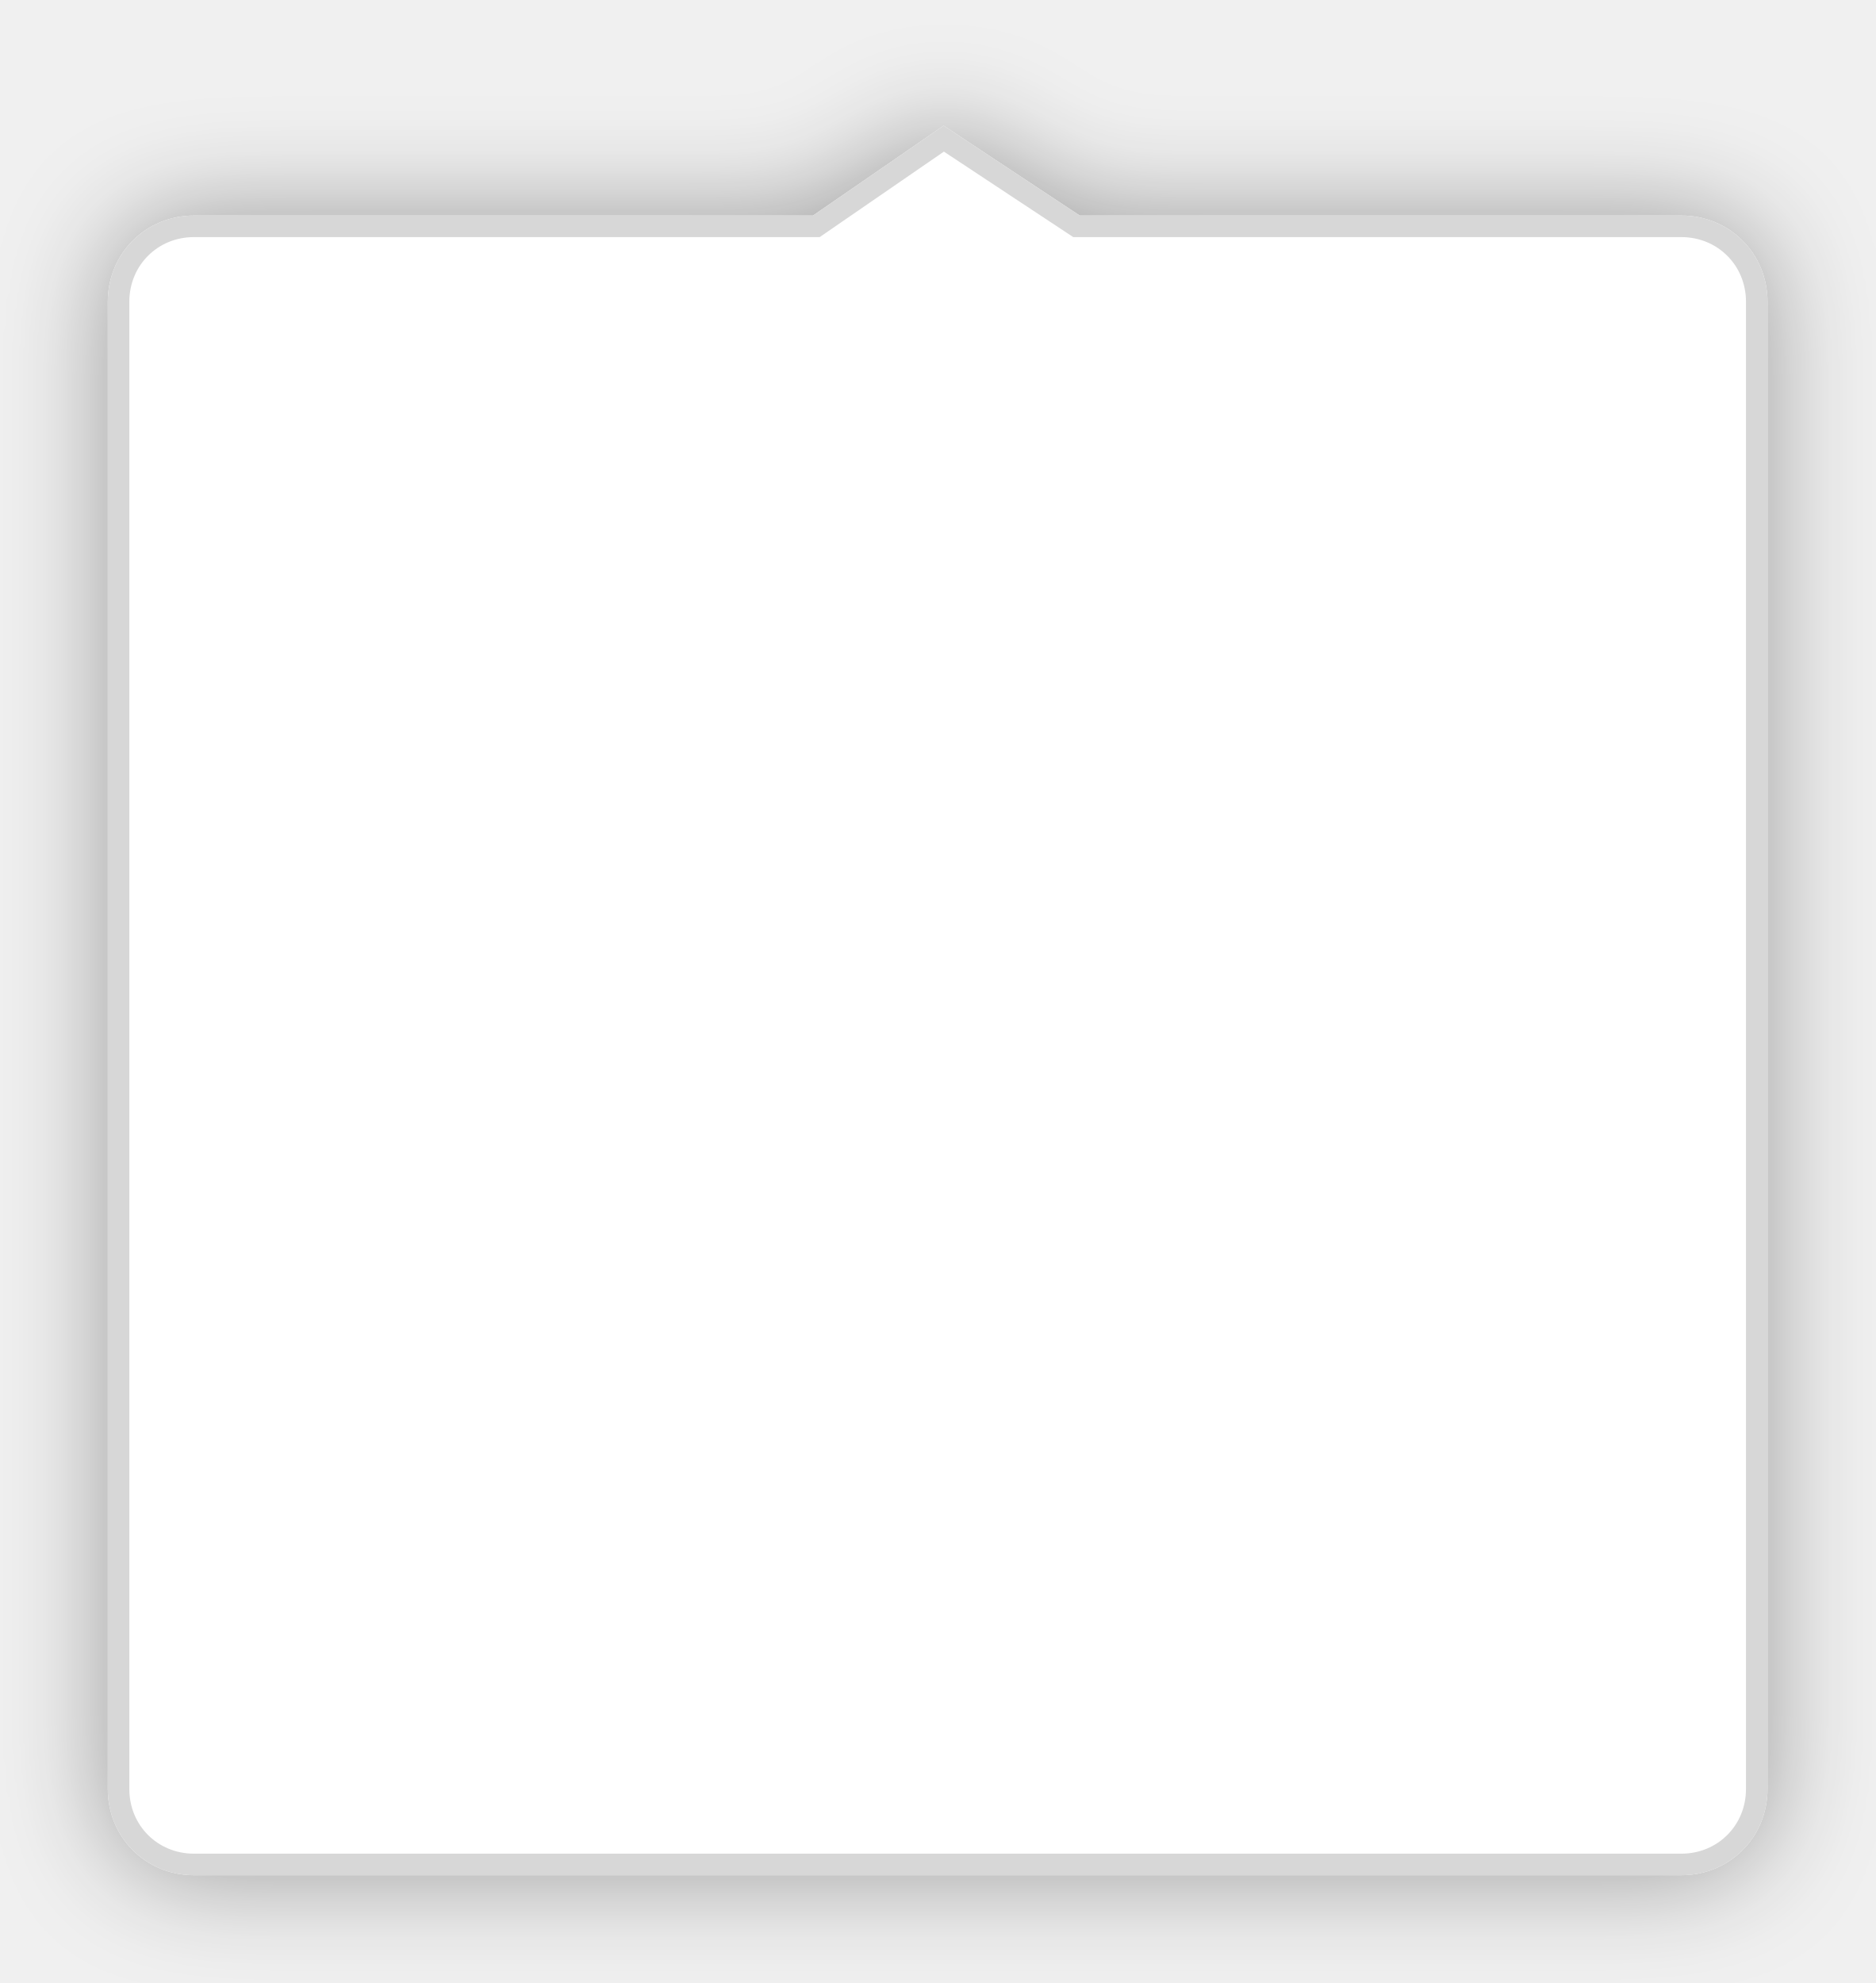
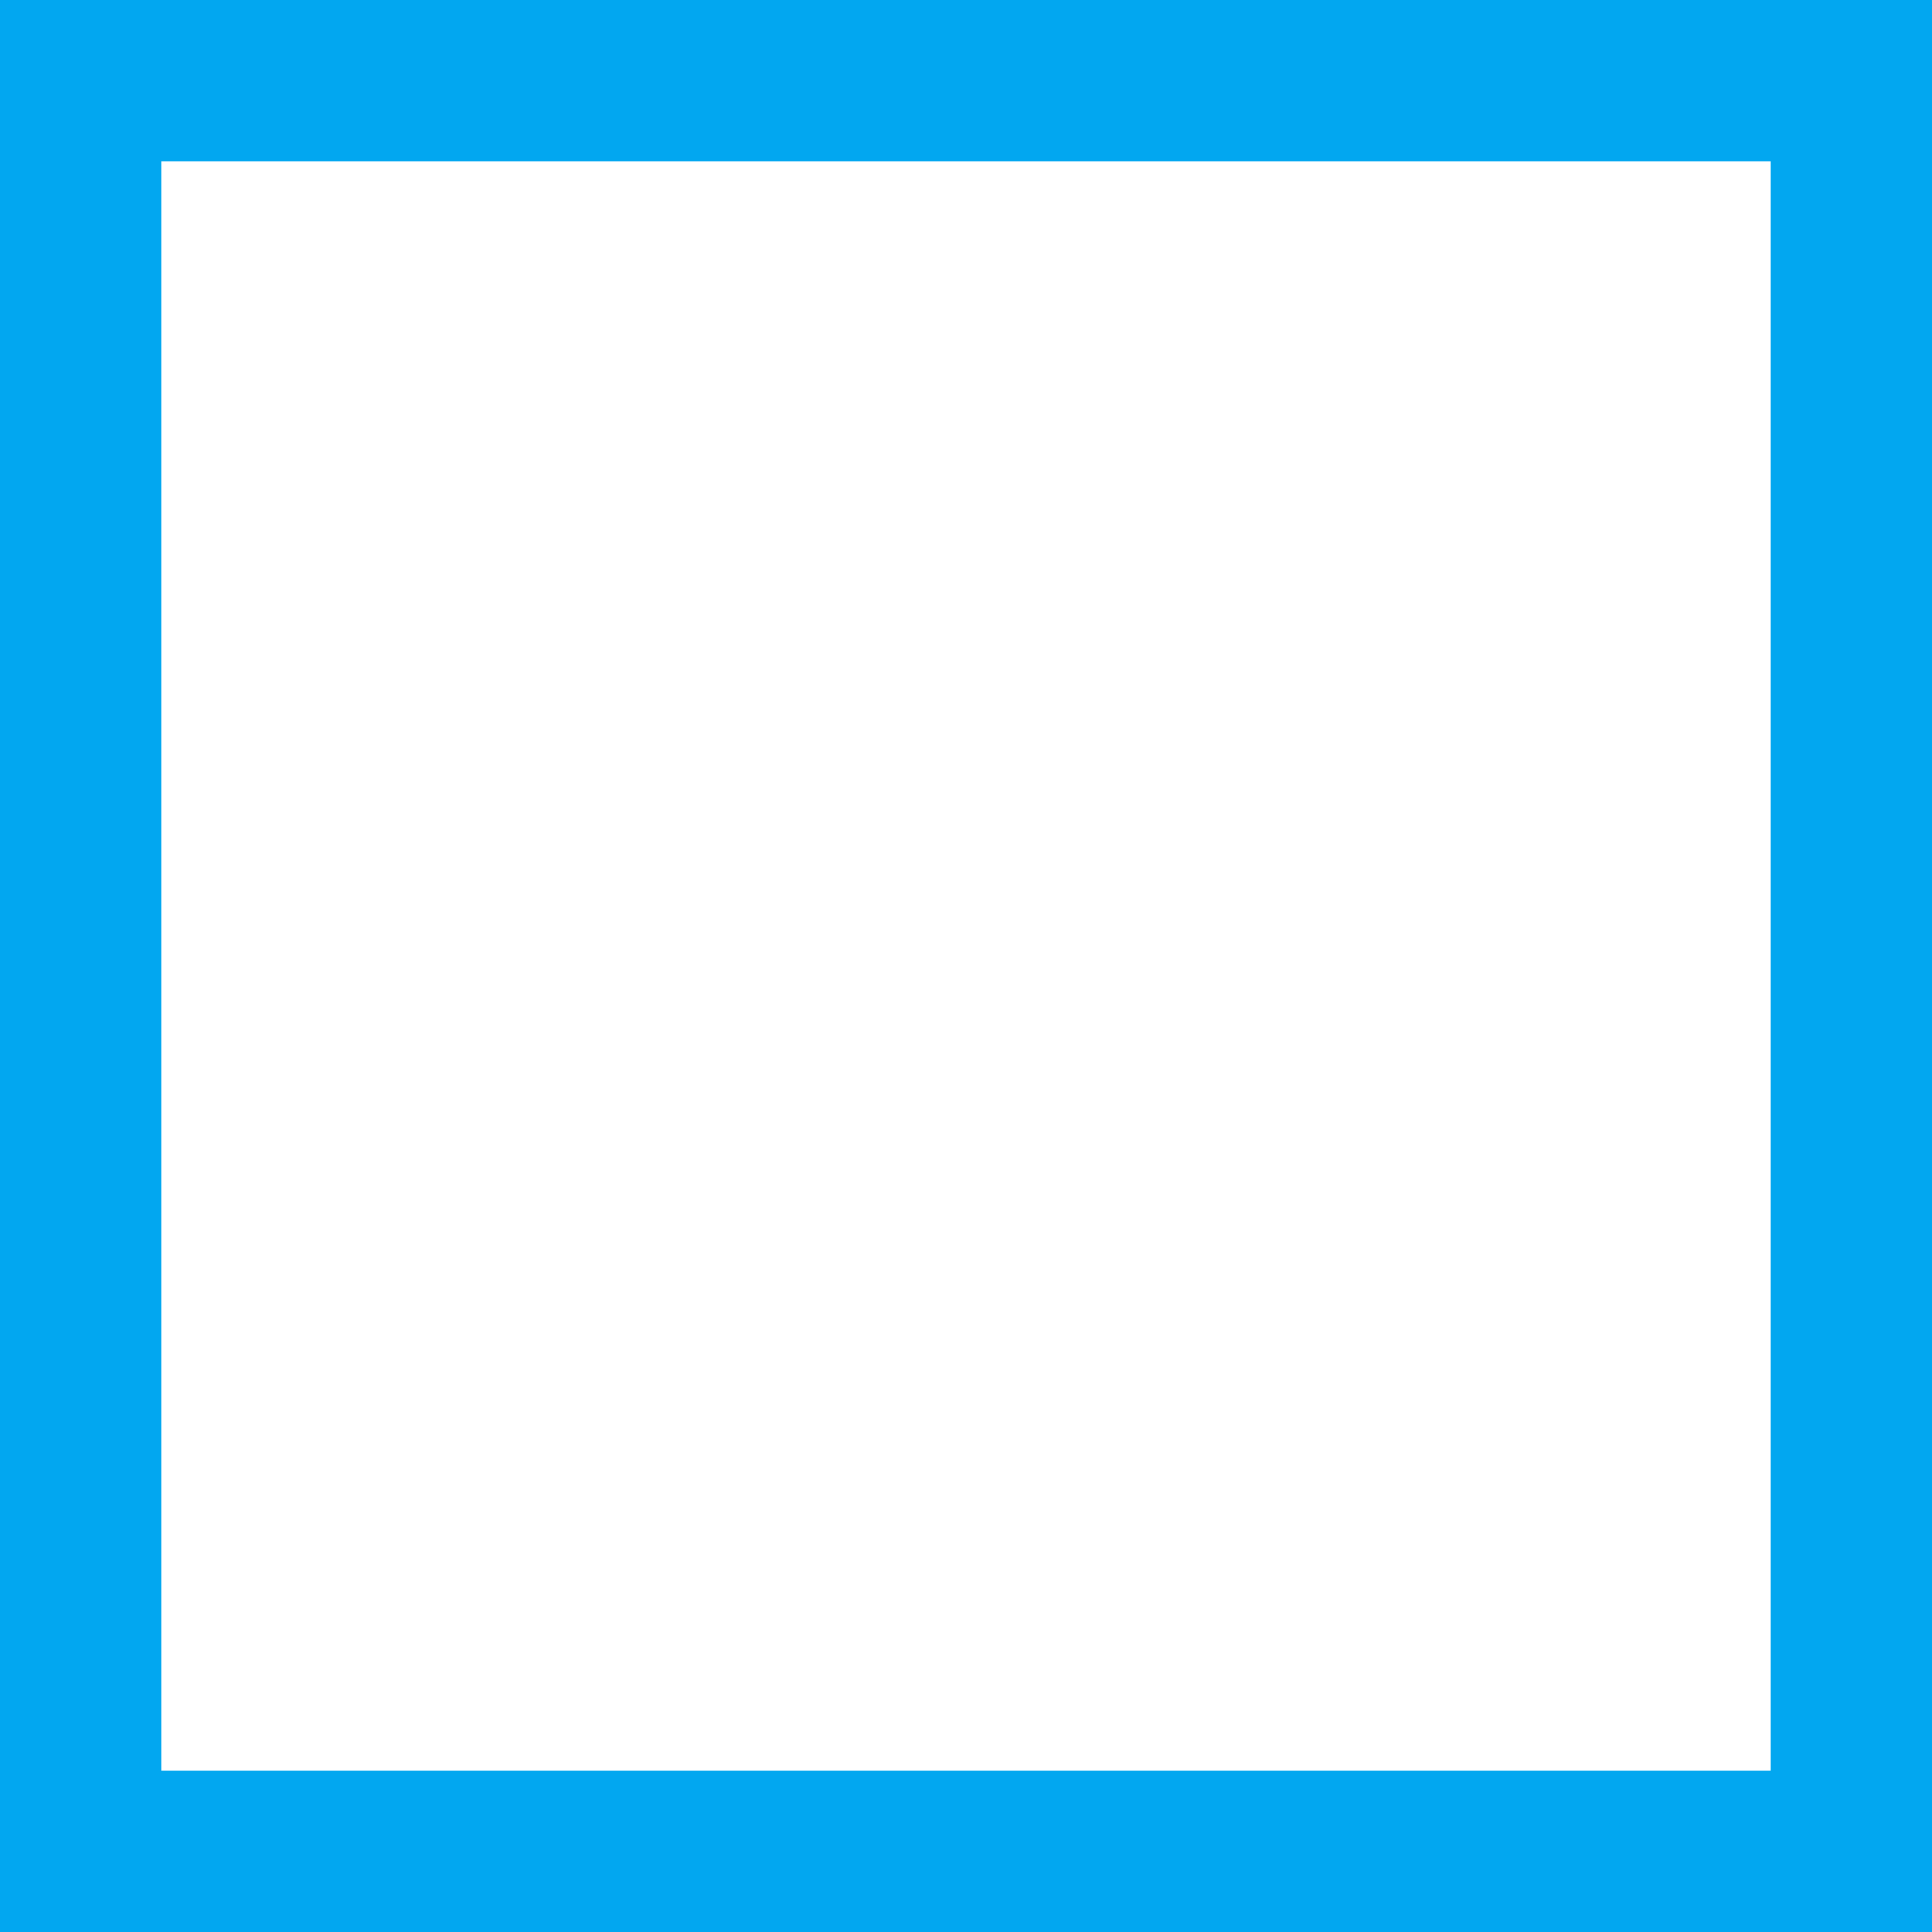
- <svg xmlns="http://www.w3.org/2000/svg" xmlns:xlink="http://www.w3.org/1999/xlink" version="1.1" width="87px" height="92px">
-   <defs>
-     <mask fill="white" id="clip194">
-       <path d="M 0 78  L 0 9  C 0 6.76  1.76 5  4 5  L 32.717 5  L 38.778 0.828  L 45.091 5  L 73 5  C 75.24 5  77 6.76  77 9  L 77 78  C 77 80.24  75.24 82  73 82  L 4 82  C 1.76 82  0 80.24  0 78  Z " fill-rule="evenodd" />
-     </mask>
-     <filter x="905px" y="1156px" width="87px" height="92px" filterUnits="userSpaceOnUse" id="filter195">
-       <feOffset dx="0" dy="0" in="SourceAlpha" result="shadowOffsetInner" />
-       <feGaussianBlur stdDeviation="2.5" in="shadowOffsetInner" result="shadowGaussian" />
-       <feComposite in2="shadowGaussian" operator="atop" in="SourceAlpha" result="shadowComposite" />
-       <feColorMatrix type="matrix" values="0 0 0 0 0  0 0 0 0 0  0 0 0 0 0  0 0 0 0.349 0  " in="shadowComposite" />
-     </filter>
-     <g id="widget196">
-       <path d="M 0 78  L 0 9  C 0 6.76  1.76 5  4 5  L 32.717 5  L 38.778 0.828  L 45.091 5  L 73 5  C 75.24 5  77 6.76  77 9  L 77 78  C 77 80.24  75.24 82  73 82  L 4 82  C 1.76 82  0 80.24  0 78  Z " fill-rule="nonzero" fill="#ffffff" stroke="none" transform="matrix(1 0 0 1 910 1161 )" />
-       <path d="M 0 78  L 0 9  C 0 6.76  1.76 5  4 5  L 32.717 5  L 38.778 0.828  L 45.091 5  L 73 5  C 75.24 5  77 6.76  77 9  L 77 78  C 77 80.24  75.24 82  73 82  L 4 82  C 1.76 82  0 80.24  0 78  Z " stroke-width="2" stroke="#d7d7d7" fill="none" transform="matrix(1 0 0 1 910 1161 )" mask="url(#clip194)" />
-     </g>
-   </defs>
-   <g transform="matrix(1 0 0 1 -905 -1156 )">
-     <use xlink:href="#widget196" filter="url(#filter195)" />
-     <use xlink:href="#widget196" />
-   </g>
+ <svg xmlns="http://www.w3.org/2000/svg" version="1.1" width="12px" height="12px" viewBox="135 73.5  12 12">
+   <path d="M 135.5 74  L 146.5 74  L 146.5 85  L 135.5 85  L 135.5 74  Z " fill-rule="nonzero" fill="#ffffff" stroke="none" />
+   <path d="M 135.5 74  L 146.5 74  L 146.5 85  L 135.5 85  L 135.5 74  Z " stroke-width="1" stroke="#02a7f0" fill="none" />
</svg>
